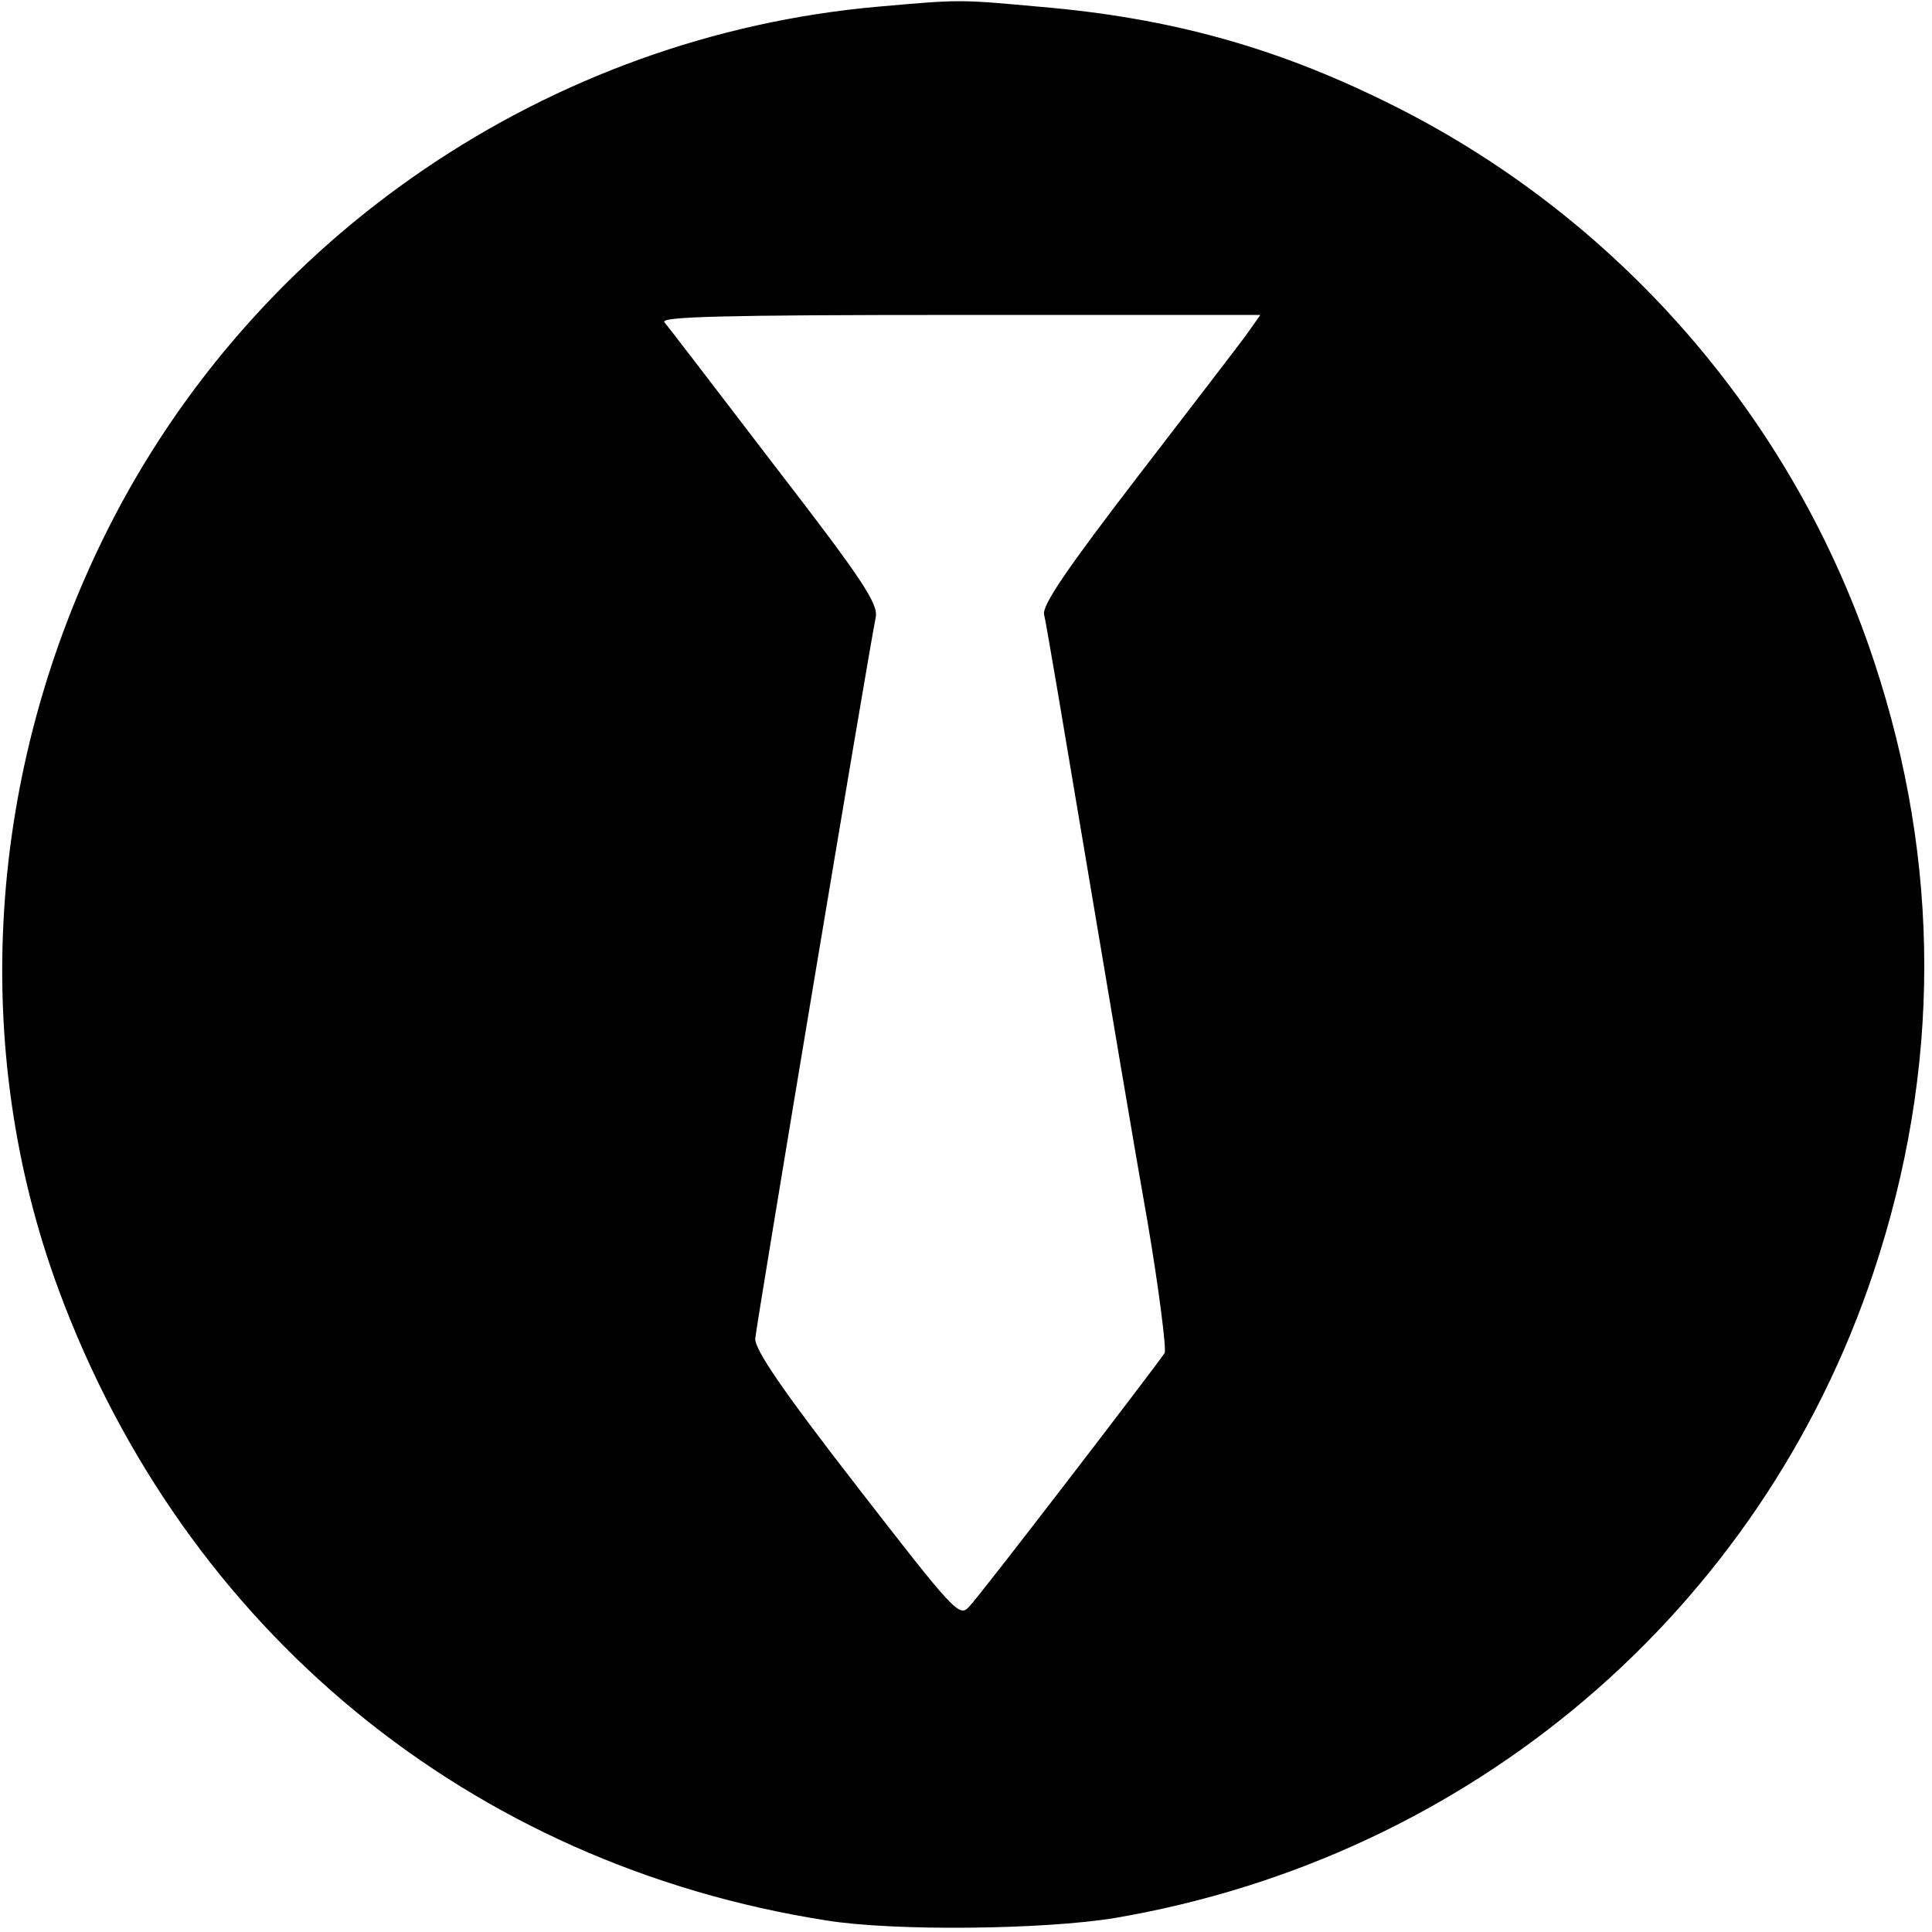
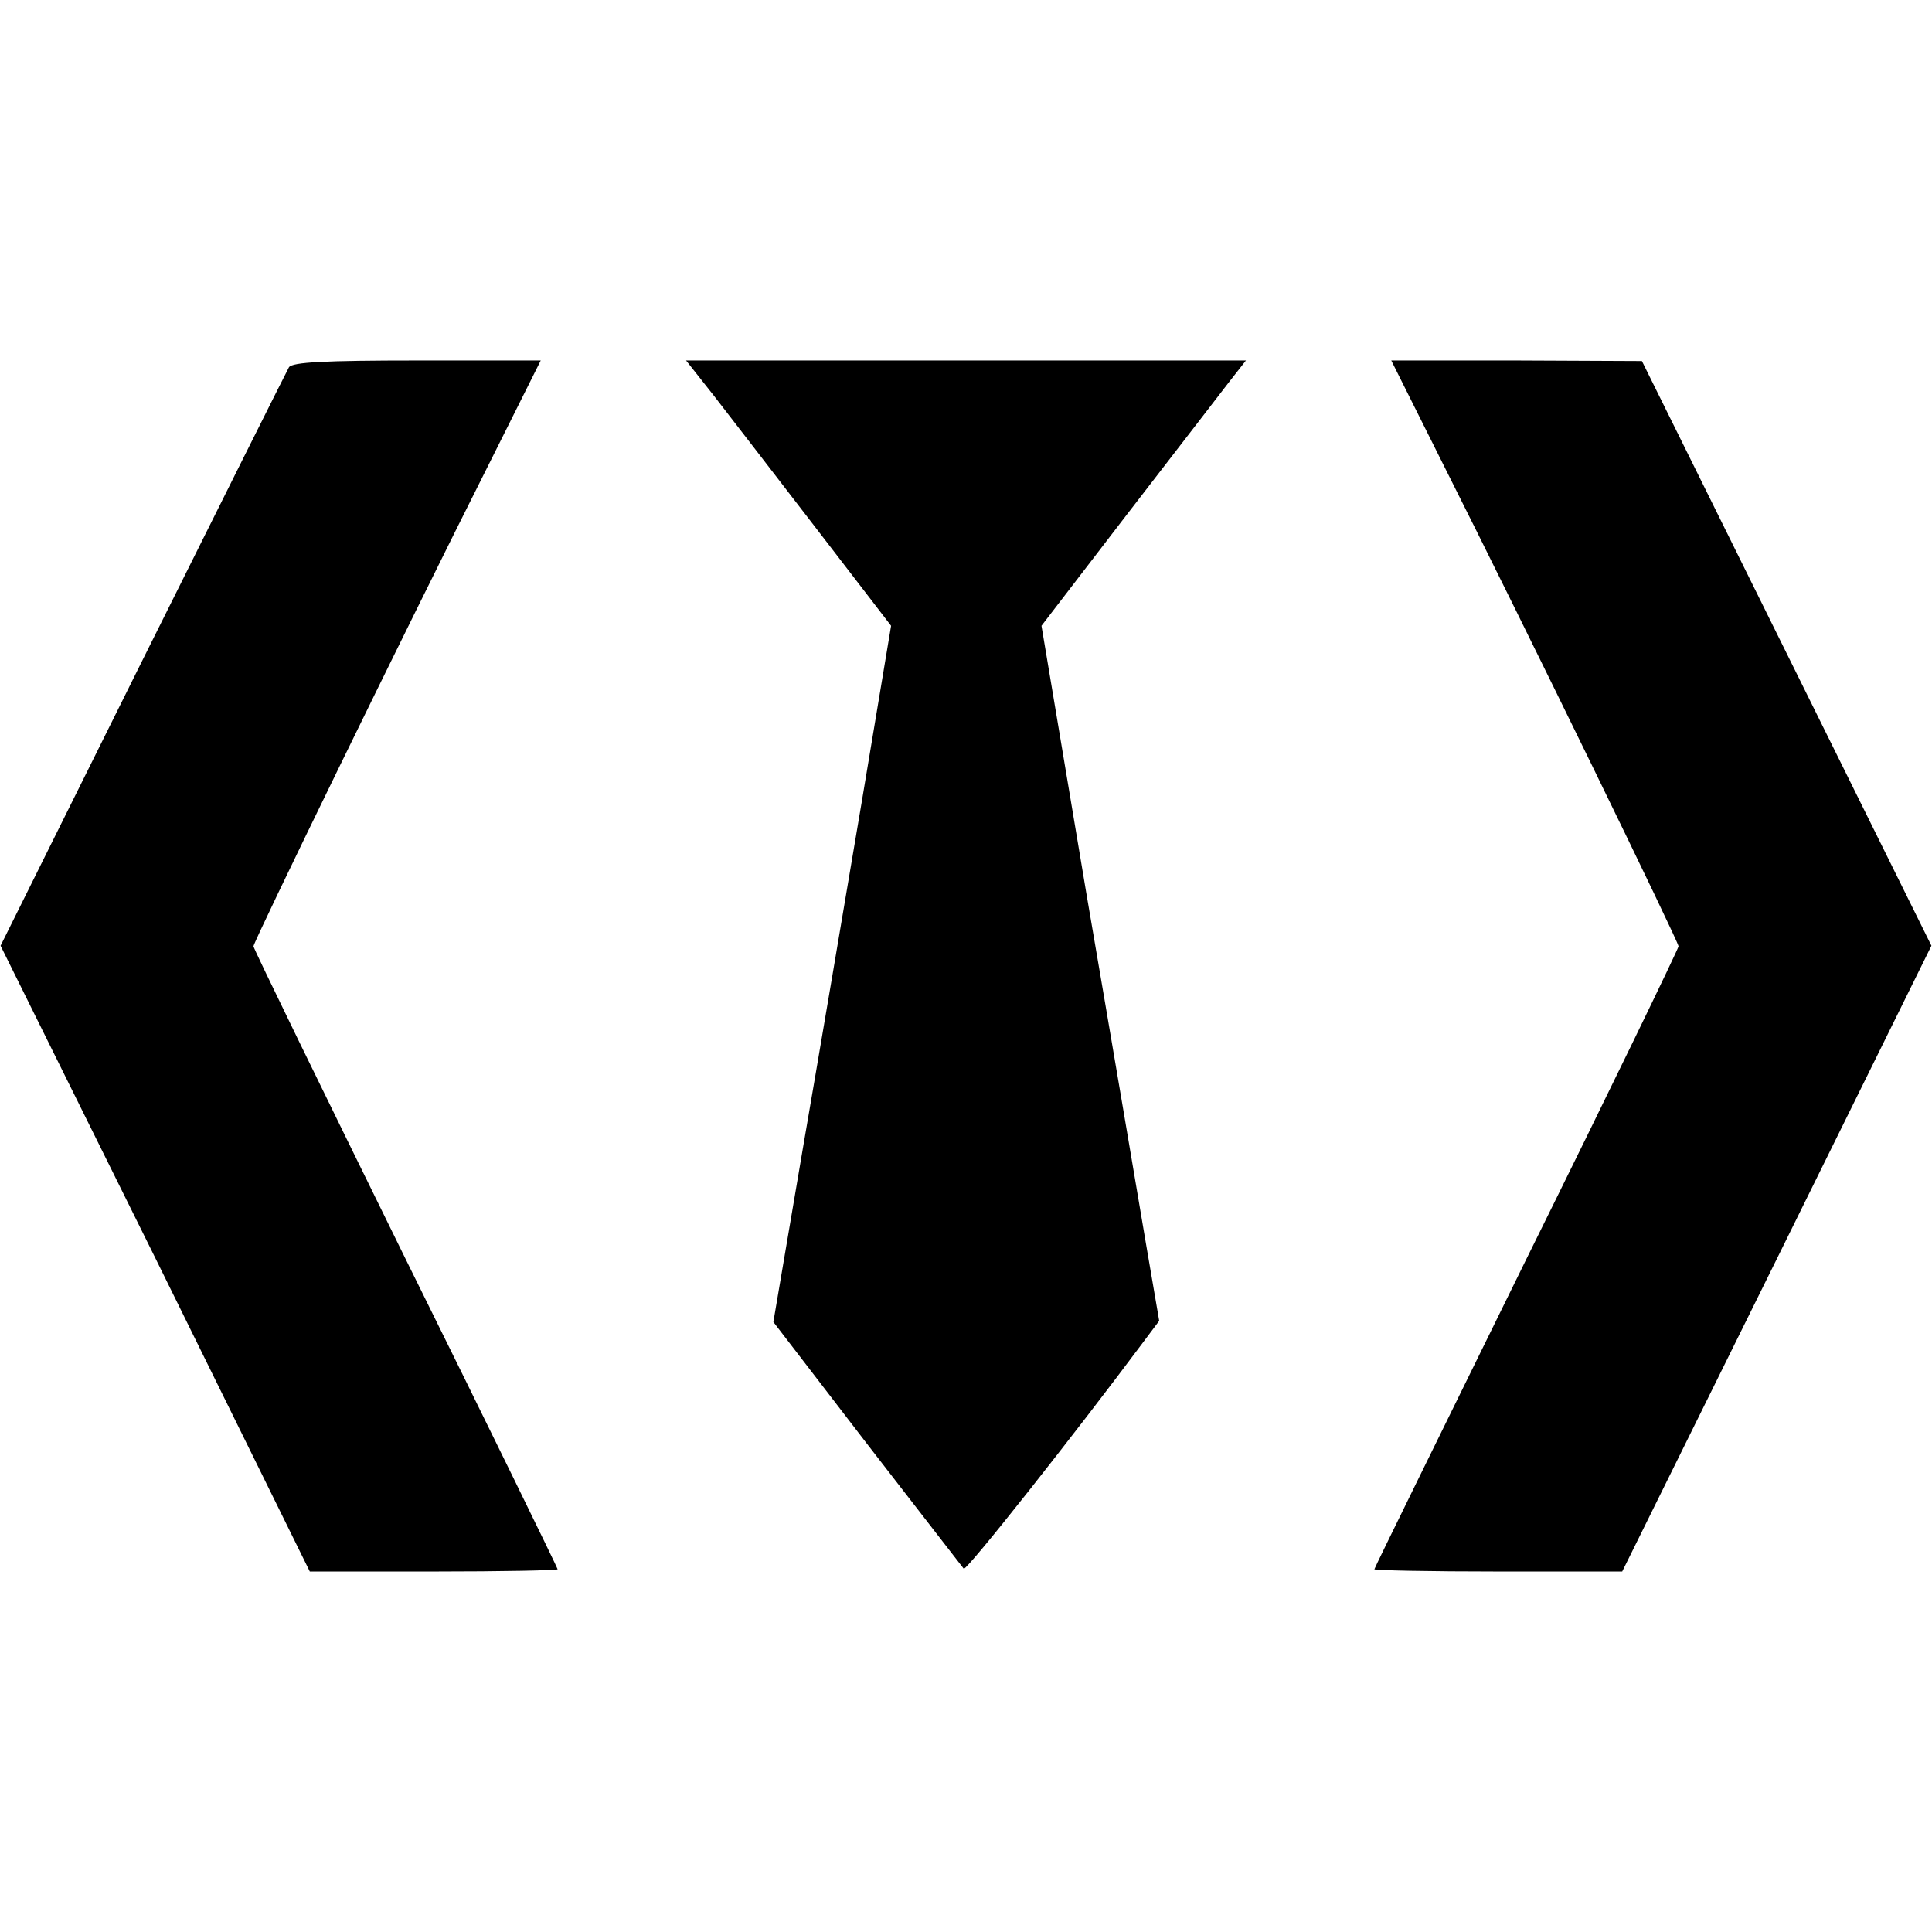
- <svg xmlns="http://www.w3.org/2000/svg" version="1.0" width="319pt" height="319pt" viewBox="0 0 319 319" preserveAspectRatio="xMidYMid meet">
-   <g transform="translate(0,319) scale(0.1,-0.1)" fill="#000000" stroke="none">
-     <path d="M1450 3179 c-543 -48 -1029 -378 -1273 -865 -199 -397 -228 -854 -80 -1254 208 -562 679 -949 1268 -1041 112 -18 359 -15 475 4 589 100 1068 508 1254 1068 111 334 111 674 0 1008 -133 402 -425 736 -804 922 -186 92 -361 140 -575 158 -132 12 -129 12 -265 0z m612 -536 c-11 -16 -93 -122 -182 -238 -119 -155 -160 -215 -156 -230 3 -11 34 -195 70 -410 36 -214 81 -482 101 -594 19 -112 31 -209 28 -215 -13 -20 -305 -401 -323 -419 -16 -18 -24 -9 -186 200 -124 160 -168 225 -167 243 2 23 186 1127 199 1191 4 22 -21 61 -167 250 -94 123 -176 230 -182 237 -7 9 91 12 487 12 l497 0 -19 -27z" />
+ <svg xmlns="http://www.w3.org/2000/svg" version="1.0" width="343pt" height="343pt" viewBox="0 0 343 343" preserveAspectRatio="xMidYMid meet">
+   <g transform="translate(0,343) scale(0.1,-0.1)" fill="#000000" stroke="none">
+     <path d="M513 2778 c-4 -7 -121 -241 -260 -520 l-252 -507 275 -555 274 -556 220 0 c121 0 220 2 220 4 0 2 -121 250 -270 551 -148 301 -270 551 -270 555 0 8 265 552 419 858 l91 182 -219 0 c-165 0 -222 -3 -228 -12z" />
+     <path d="M1267 2728 c27 -35 109 -141 182 -236 l133 -173 -52 -312 c-29 -172 -76 -450 -105 -618 l-52 -306 166 -216 c92 -119 169 -218 172 -222 5 -4 194 235 320 404 l27 36 -24 140 c-13 77 -60 355 -105 617 l-80 477 152 198 c84 109 166 215 182 236 l29 37 -497 0 -497 0 49 -62z" />
+     <path d="M2561 2608 c154 -306 419 -850 419 -858 0 -4 -121 -254 -270 -555 -148 -301 -270 -549 -270 -551 0 -2 99 -4 220 -4 l220 0 275 556 274 555 -257 519 -257 519 -223 1 -222 0 91 -182z" />
  </g>
</svg>
